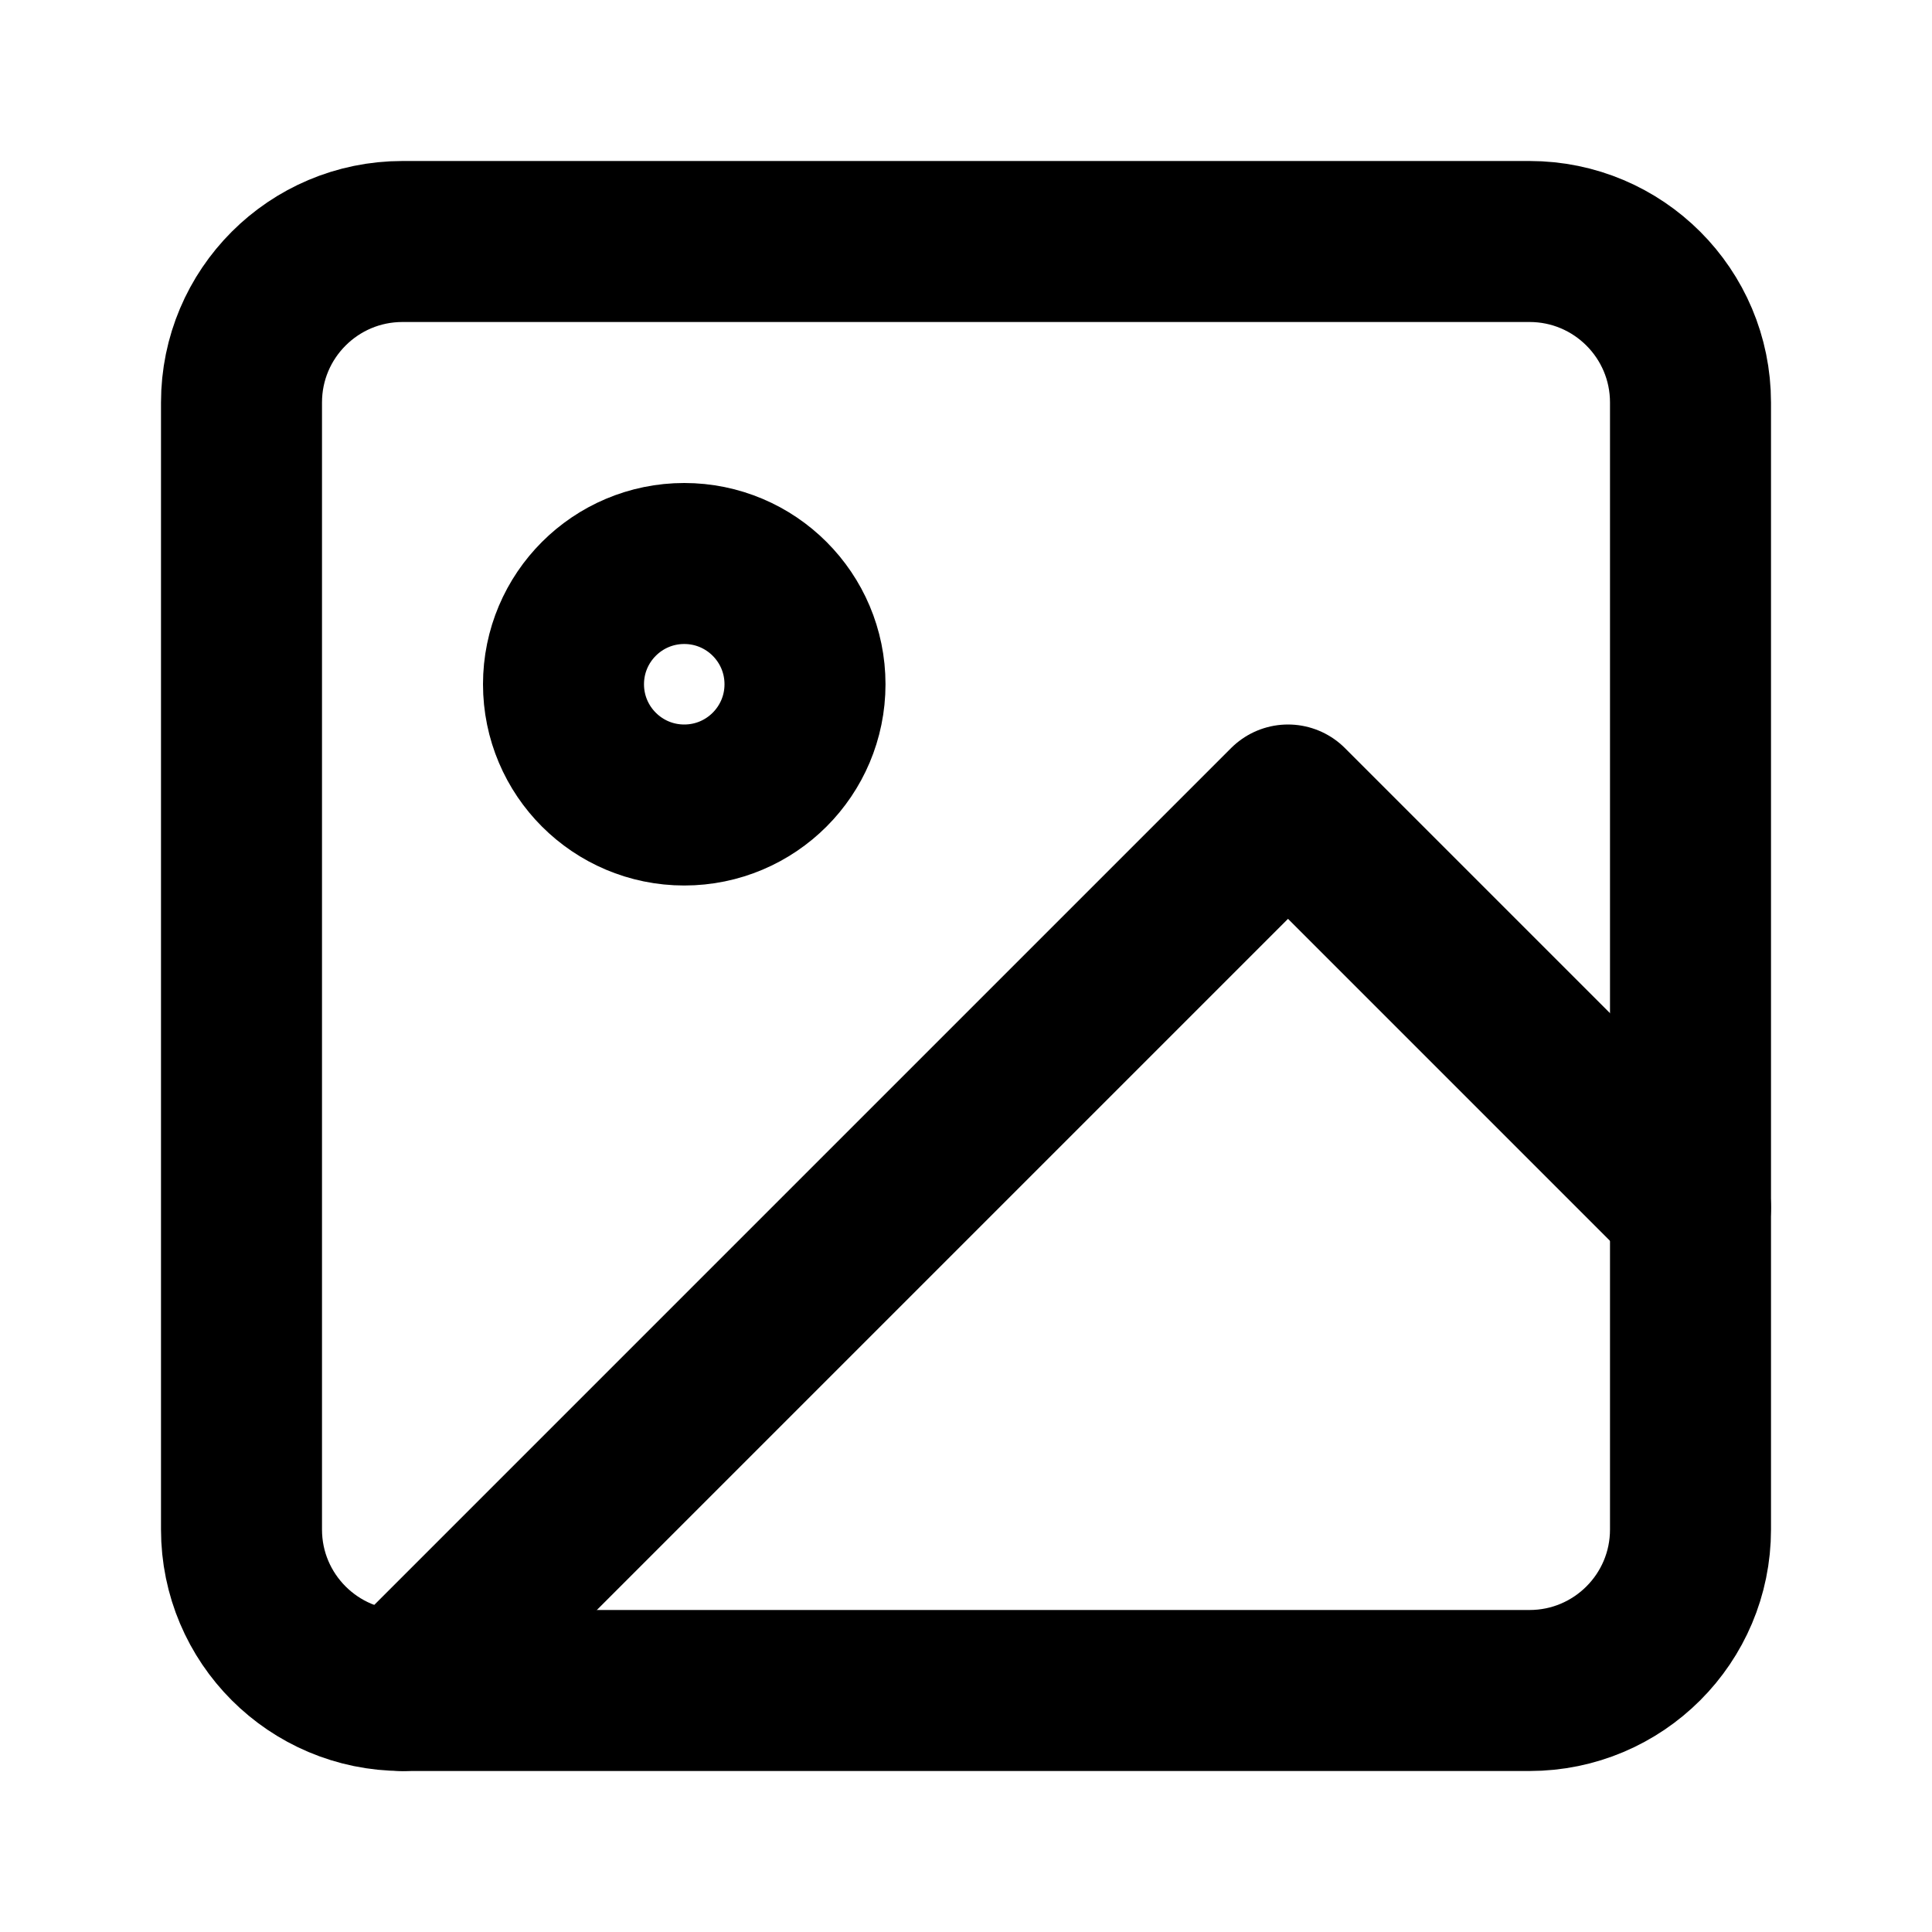
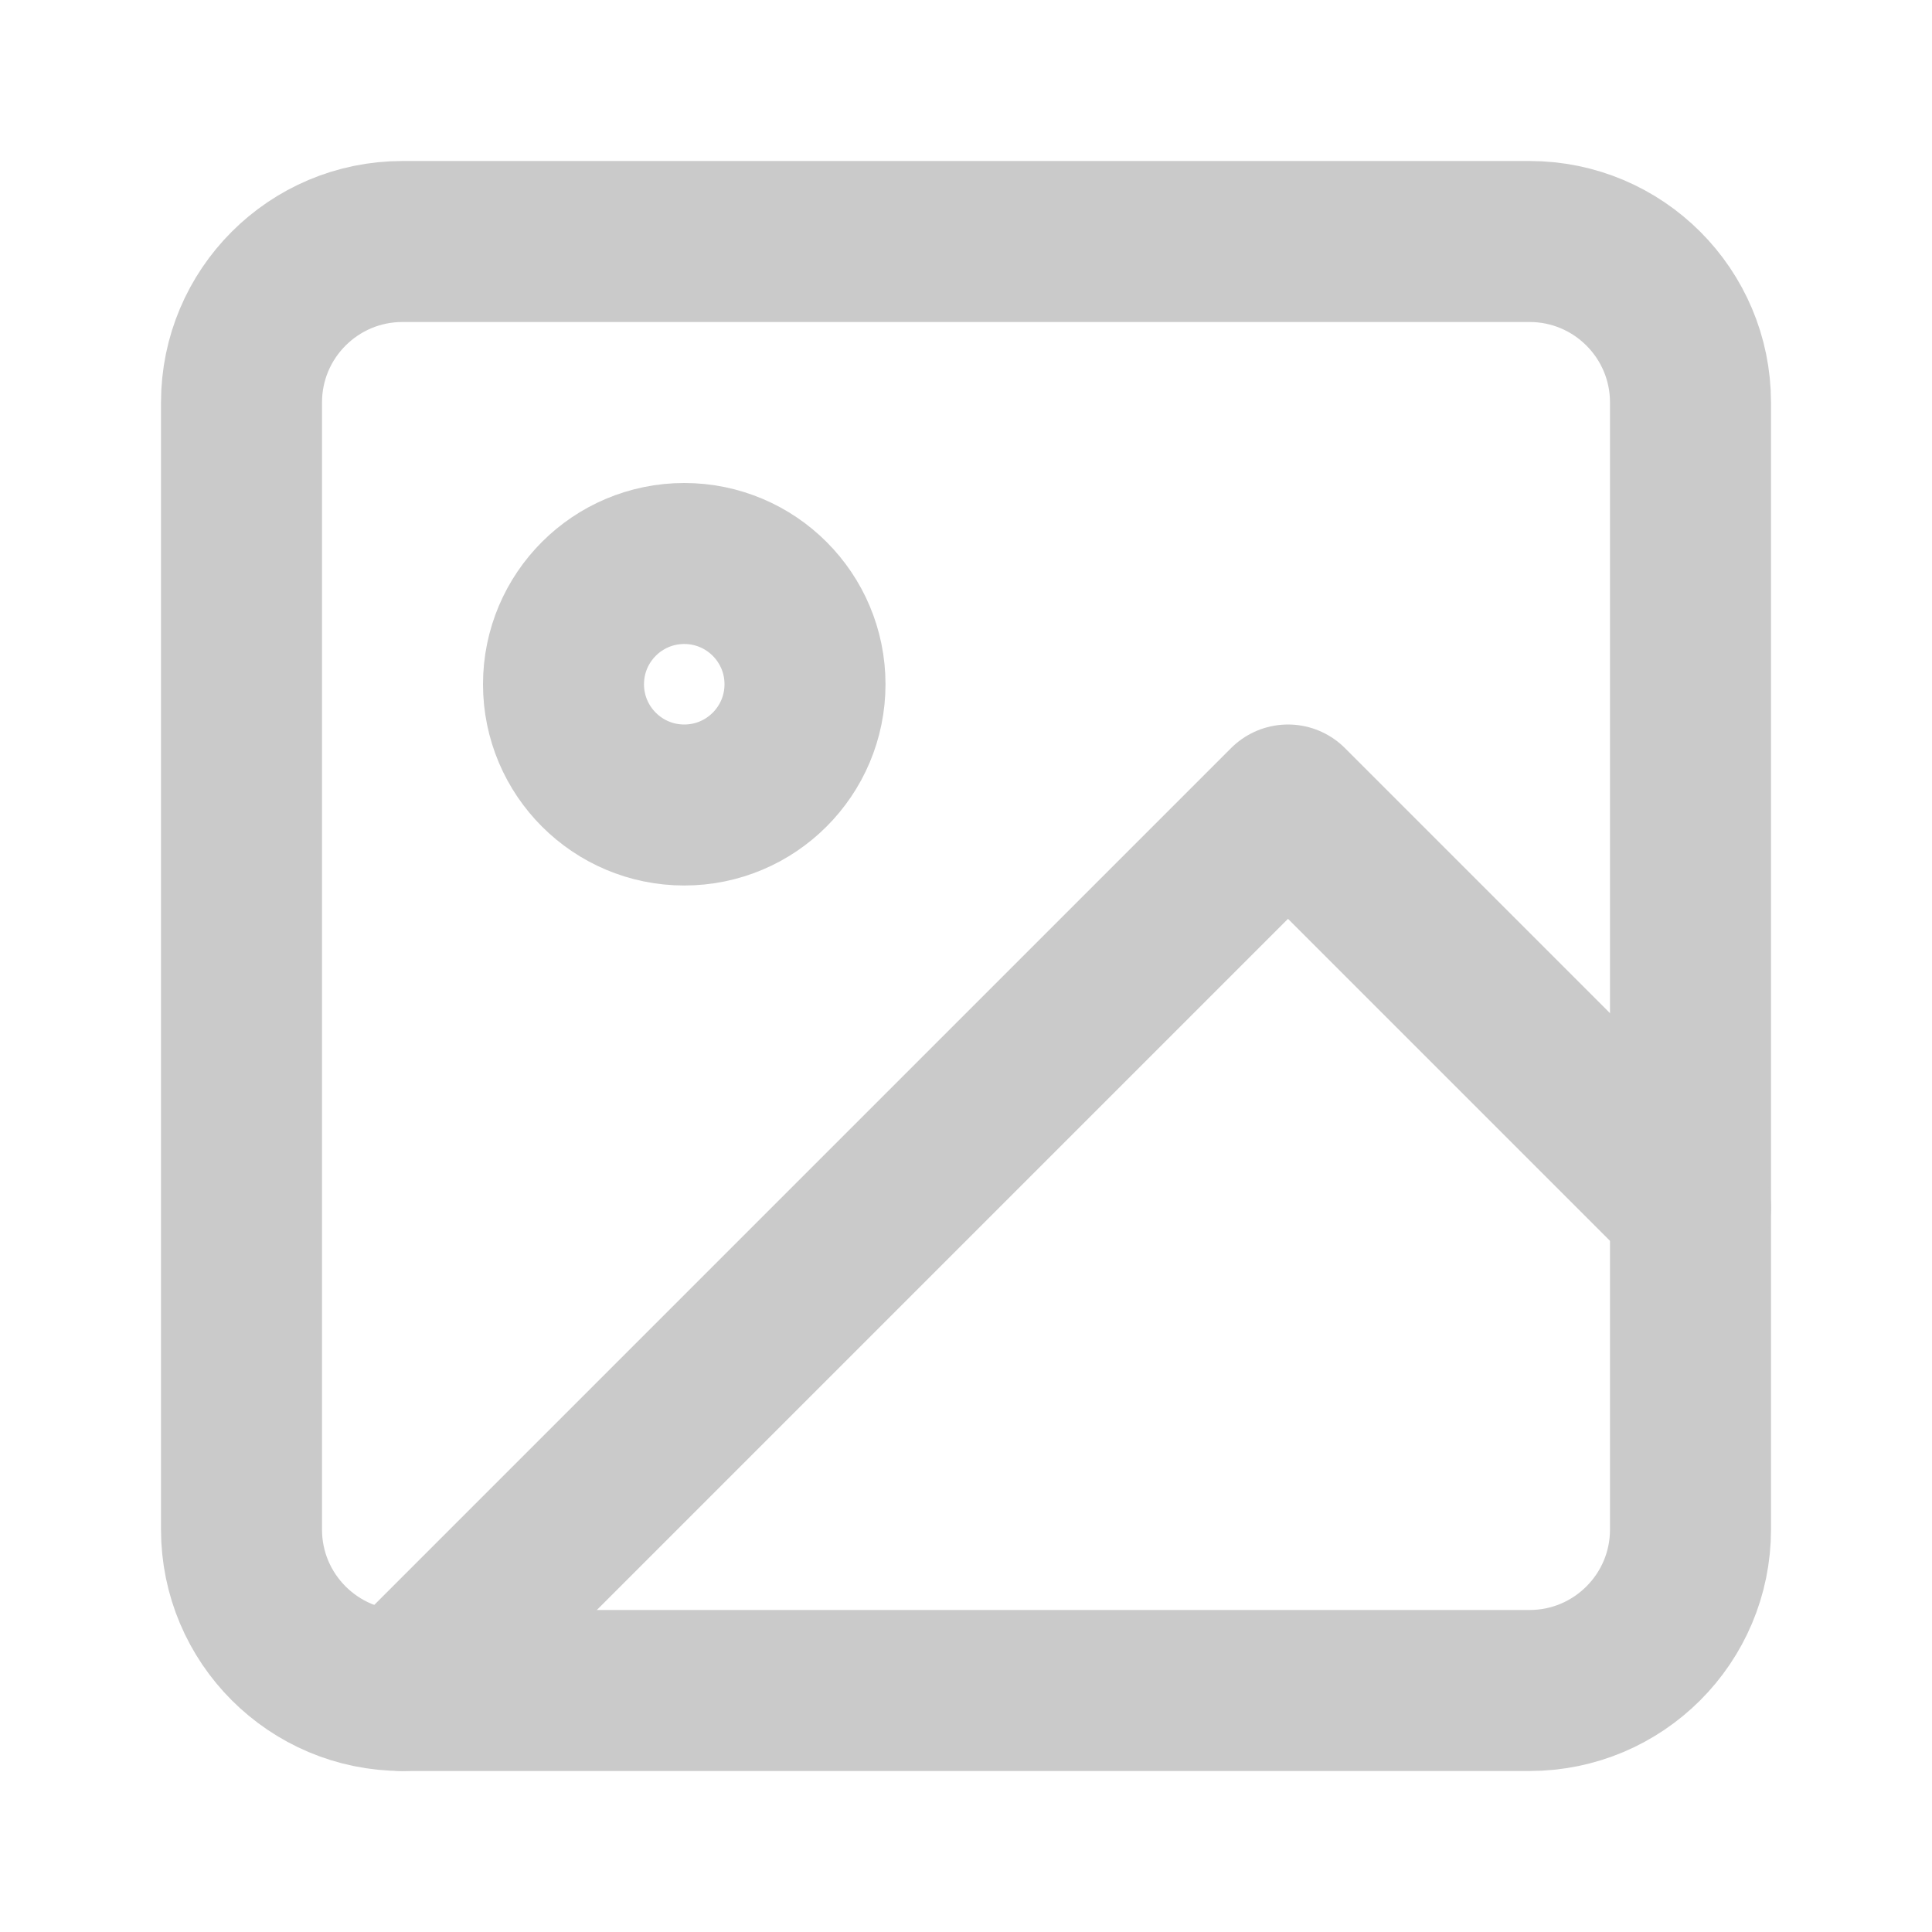
- <svg xmlns="http://www.w3.org/2000/svg" width="24" height="24" viewBox="0 0 24 24" fill="none" stroke="currentColor" stroke-width="2" stroke-linecap="round" stroke-linejoin="round" class="feather feather-image">
+ <svg xmlns="http://www.w3.org/2000/svg" width="32" height="32" viewBox="0 0 24 24" fill="none" stroke="#CACACA" stroke-width="2" stroke-linecap="round" stroke-linejoin="round" class="feather feather-image">
  <rect x="3" y="3" width="18" height="18" rx="2" ry="2" />
  <circle cx="8.5" cy="8.5" r="1.5" />
  <polyline points="21 15 16 10 5 21" />
</svg>
